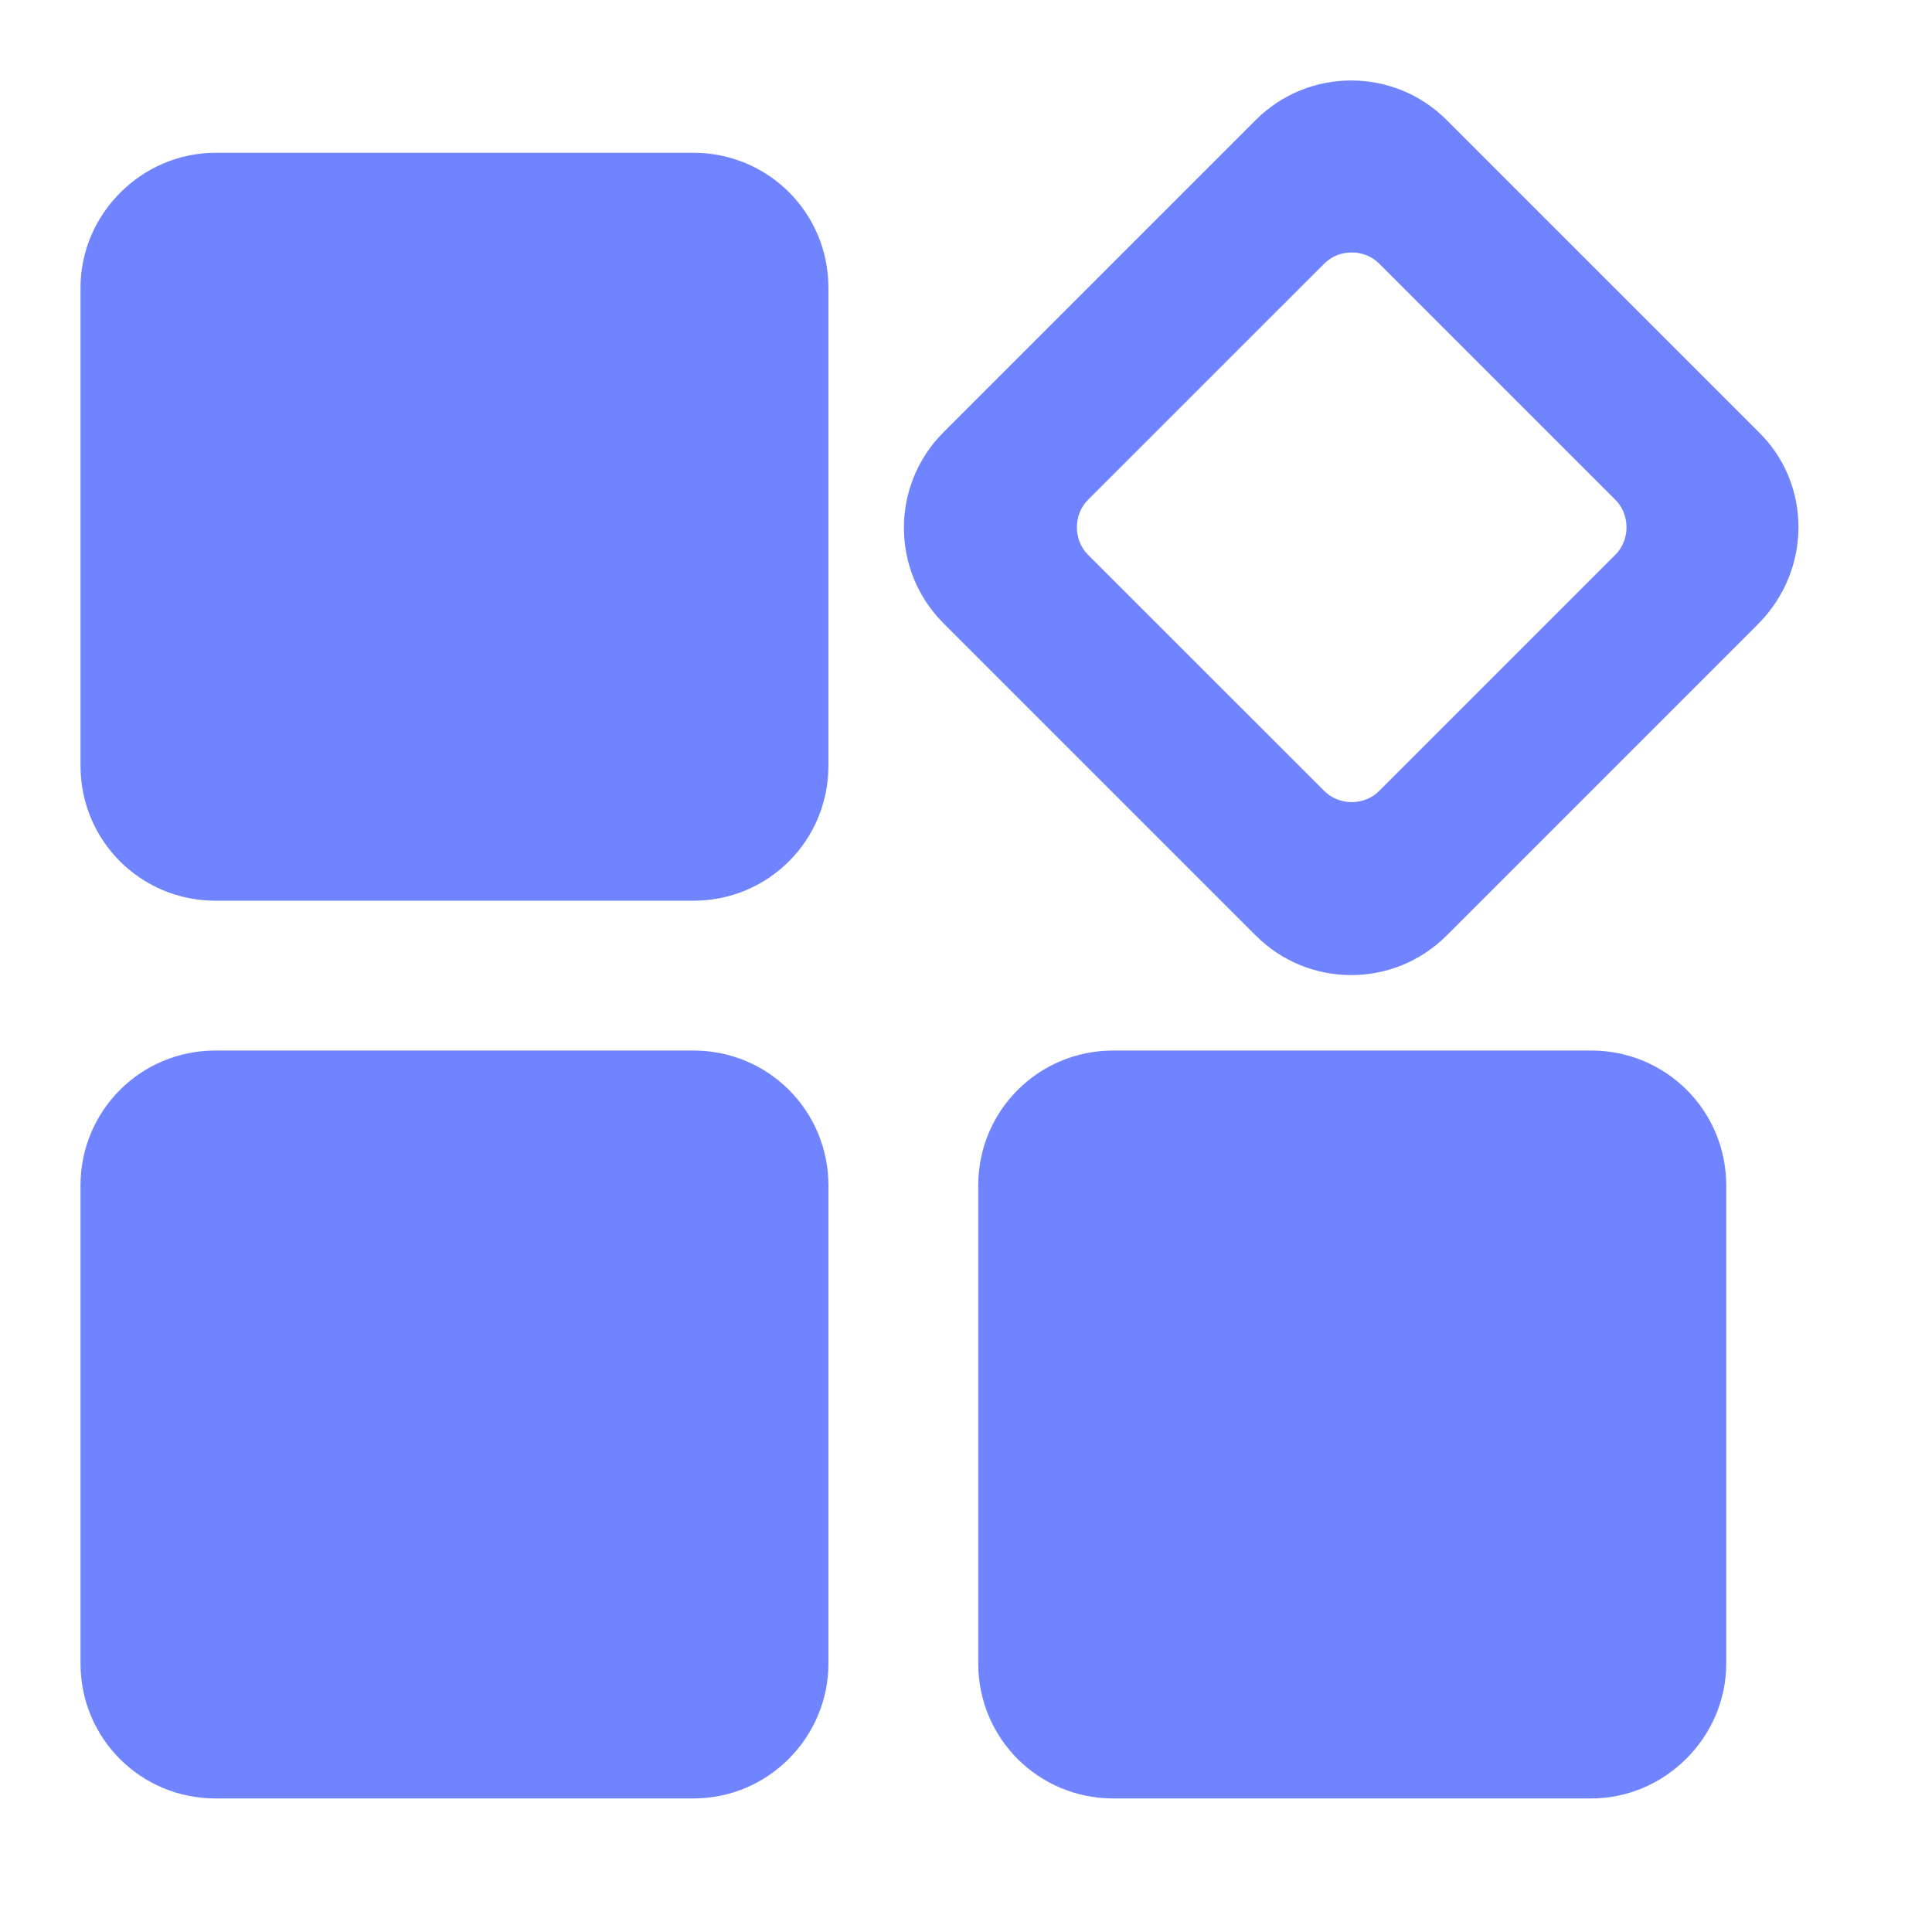
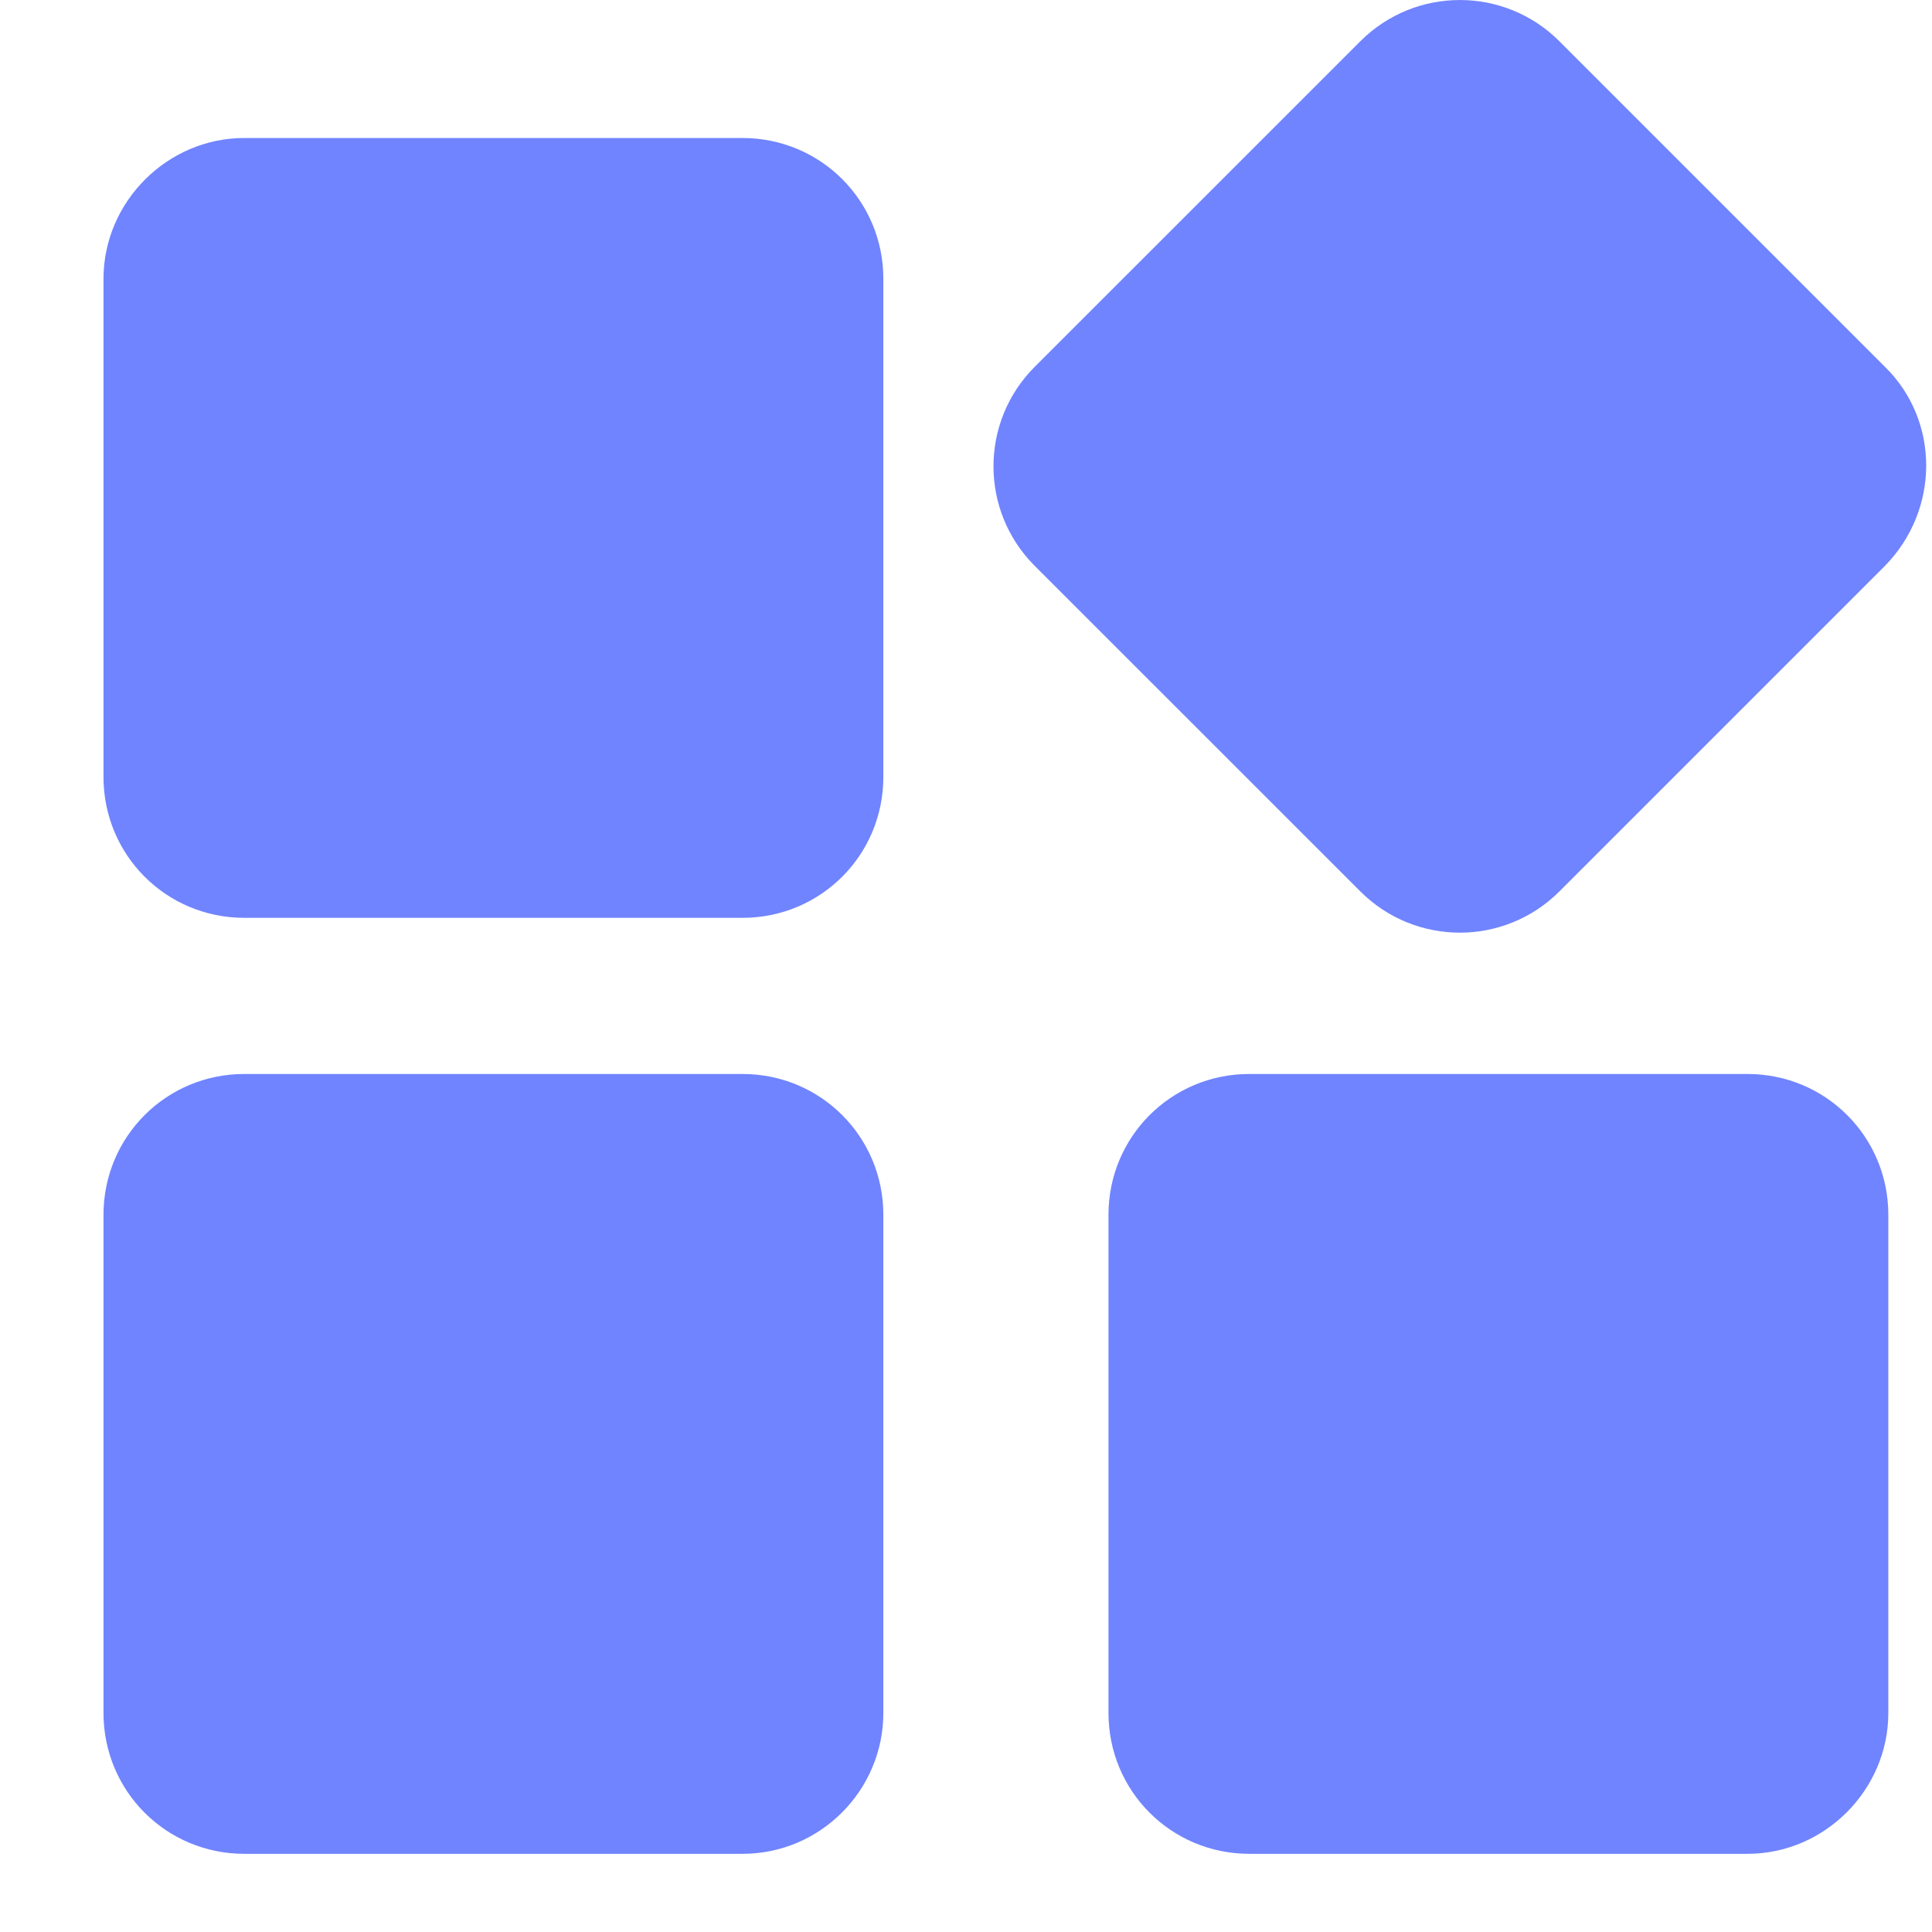
- <svg xmlns="http://www.w3.org/2000/svg" width="24" height="24" viewBox="0 0 24 24" fill="none">
-   <g id="Frame 1244831096">
-     <path id="Vector" d="M8.614 11.189H2.677C1.747 11.189 1 10.442 1 9.512V3.575C1 2.658 1.76 1.898 2.677 1.898H8.614C9.544 1.898 10.291 2.645 10.291 3.575V9.512C10.291 10.442 9.544 11.189 8.614 11.189ZM8.614 22.341H2.677C1.747 22.341 1 21.594 1 20.664V14.727C1 13.797 1.747 13.05 2.677 13.05H8.614C9.544 13.05 10.291 13.797 10.291 14.727V20.664C10.291 21.581 9.544 22.341 8.614 22.341ZM19.766 22.341H13.83C12.899 22.341 12.152 21.594 12.152 20.664V14.727C12.152 13.797 12.899 13.05 13.83 13.05H19.766C20.697 13.05 21.444 13.797 21.444 14.727V20.664C21.444 21.581 20.683 22.341 19.766 22.341ZM21.85 5.37L17.971 1.491C17.316 0.836 16.254 0.836 15.599 1.491L11.72 5.37C11.065 6.026 11.065 7.087 11.72 7.742L15.599 11.621C16.254 12.277 17.316 12.277 17.971 11.621L21.85 7.742C22.505 7.074 22.505 6.013 21.85 5.37ZM17.132 9.826C16.949 10.01 16.634 10.01 16.451 9.826L13.515 6.891C13.332 6.707 13.332 6.393 13.515 6.209L16.451 3.274C16.634 3.09 16.949 3.09 17.132 3.274L20.067 6.209C20.251 6.393 20.251 6.707 20.067 6.891L17.132 9.826Z" fill="#7084FF" />
-   </g>
+ <svg xmlns="http://www.w3.org/2000/svg" width="28" height="28" viewBox="0 0 28 28" fill="none">
+   <path d="M10.761 13.302H3.54C2.409 13.302 1.5 12.393 1.5 11.261V4.04C1.5 2.925 2.425 2 3.54 2H10.761C11.893 2 12.802 2.909 12.802 4.04V11.261C12.802 12.393 11.893 13.302 10.761 13.302ZM10.761 26.867H3.54C2.409 26.867 1.5 25.958 1.5 24.826V17.605C1.5 16.474 2.409 15.565 3.54 15.565H10.761C11.893 15.565 12.802 16.474 12.802 17.605V24.826C12.802 25.942 11.893 26.867 10.761 26.867ZM25.326 26.867H18.105C16.974 26.867 16.065 25.958 16.065 24.826V17.605C16.065 16.474 16.974 15.565 18.105 15.565H25.326C26.458 15.565 27.367 16.474 27.367 17.605V24.826C27.367 25.942 26.442 26.867 25.326 26.867Z" fill="#7084FF" />
+   <path d="M27.318 5.316L22.6 0.598C21.803 -0.199 20.512 -0.199 19.715 0.598L14.996 5.316C14.199 6.113 14.199 7.404 14.996 8.201L19.715 12.919C20.512 13.716 21.803 13.716 22.6 12.919L27.318 8.201C28.115 7.388 28.115 6.097 27.318 5.316Z" fill="#7084FF" />
</svg>
